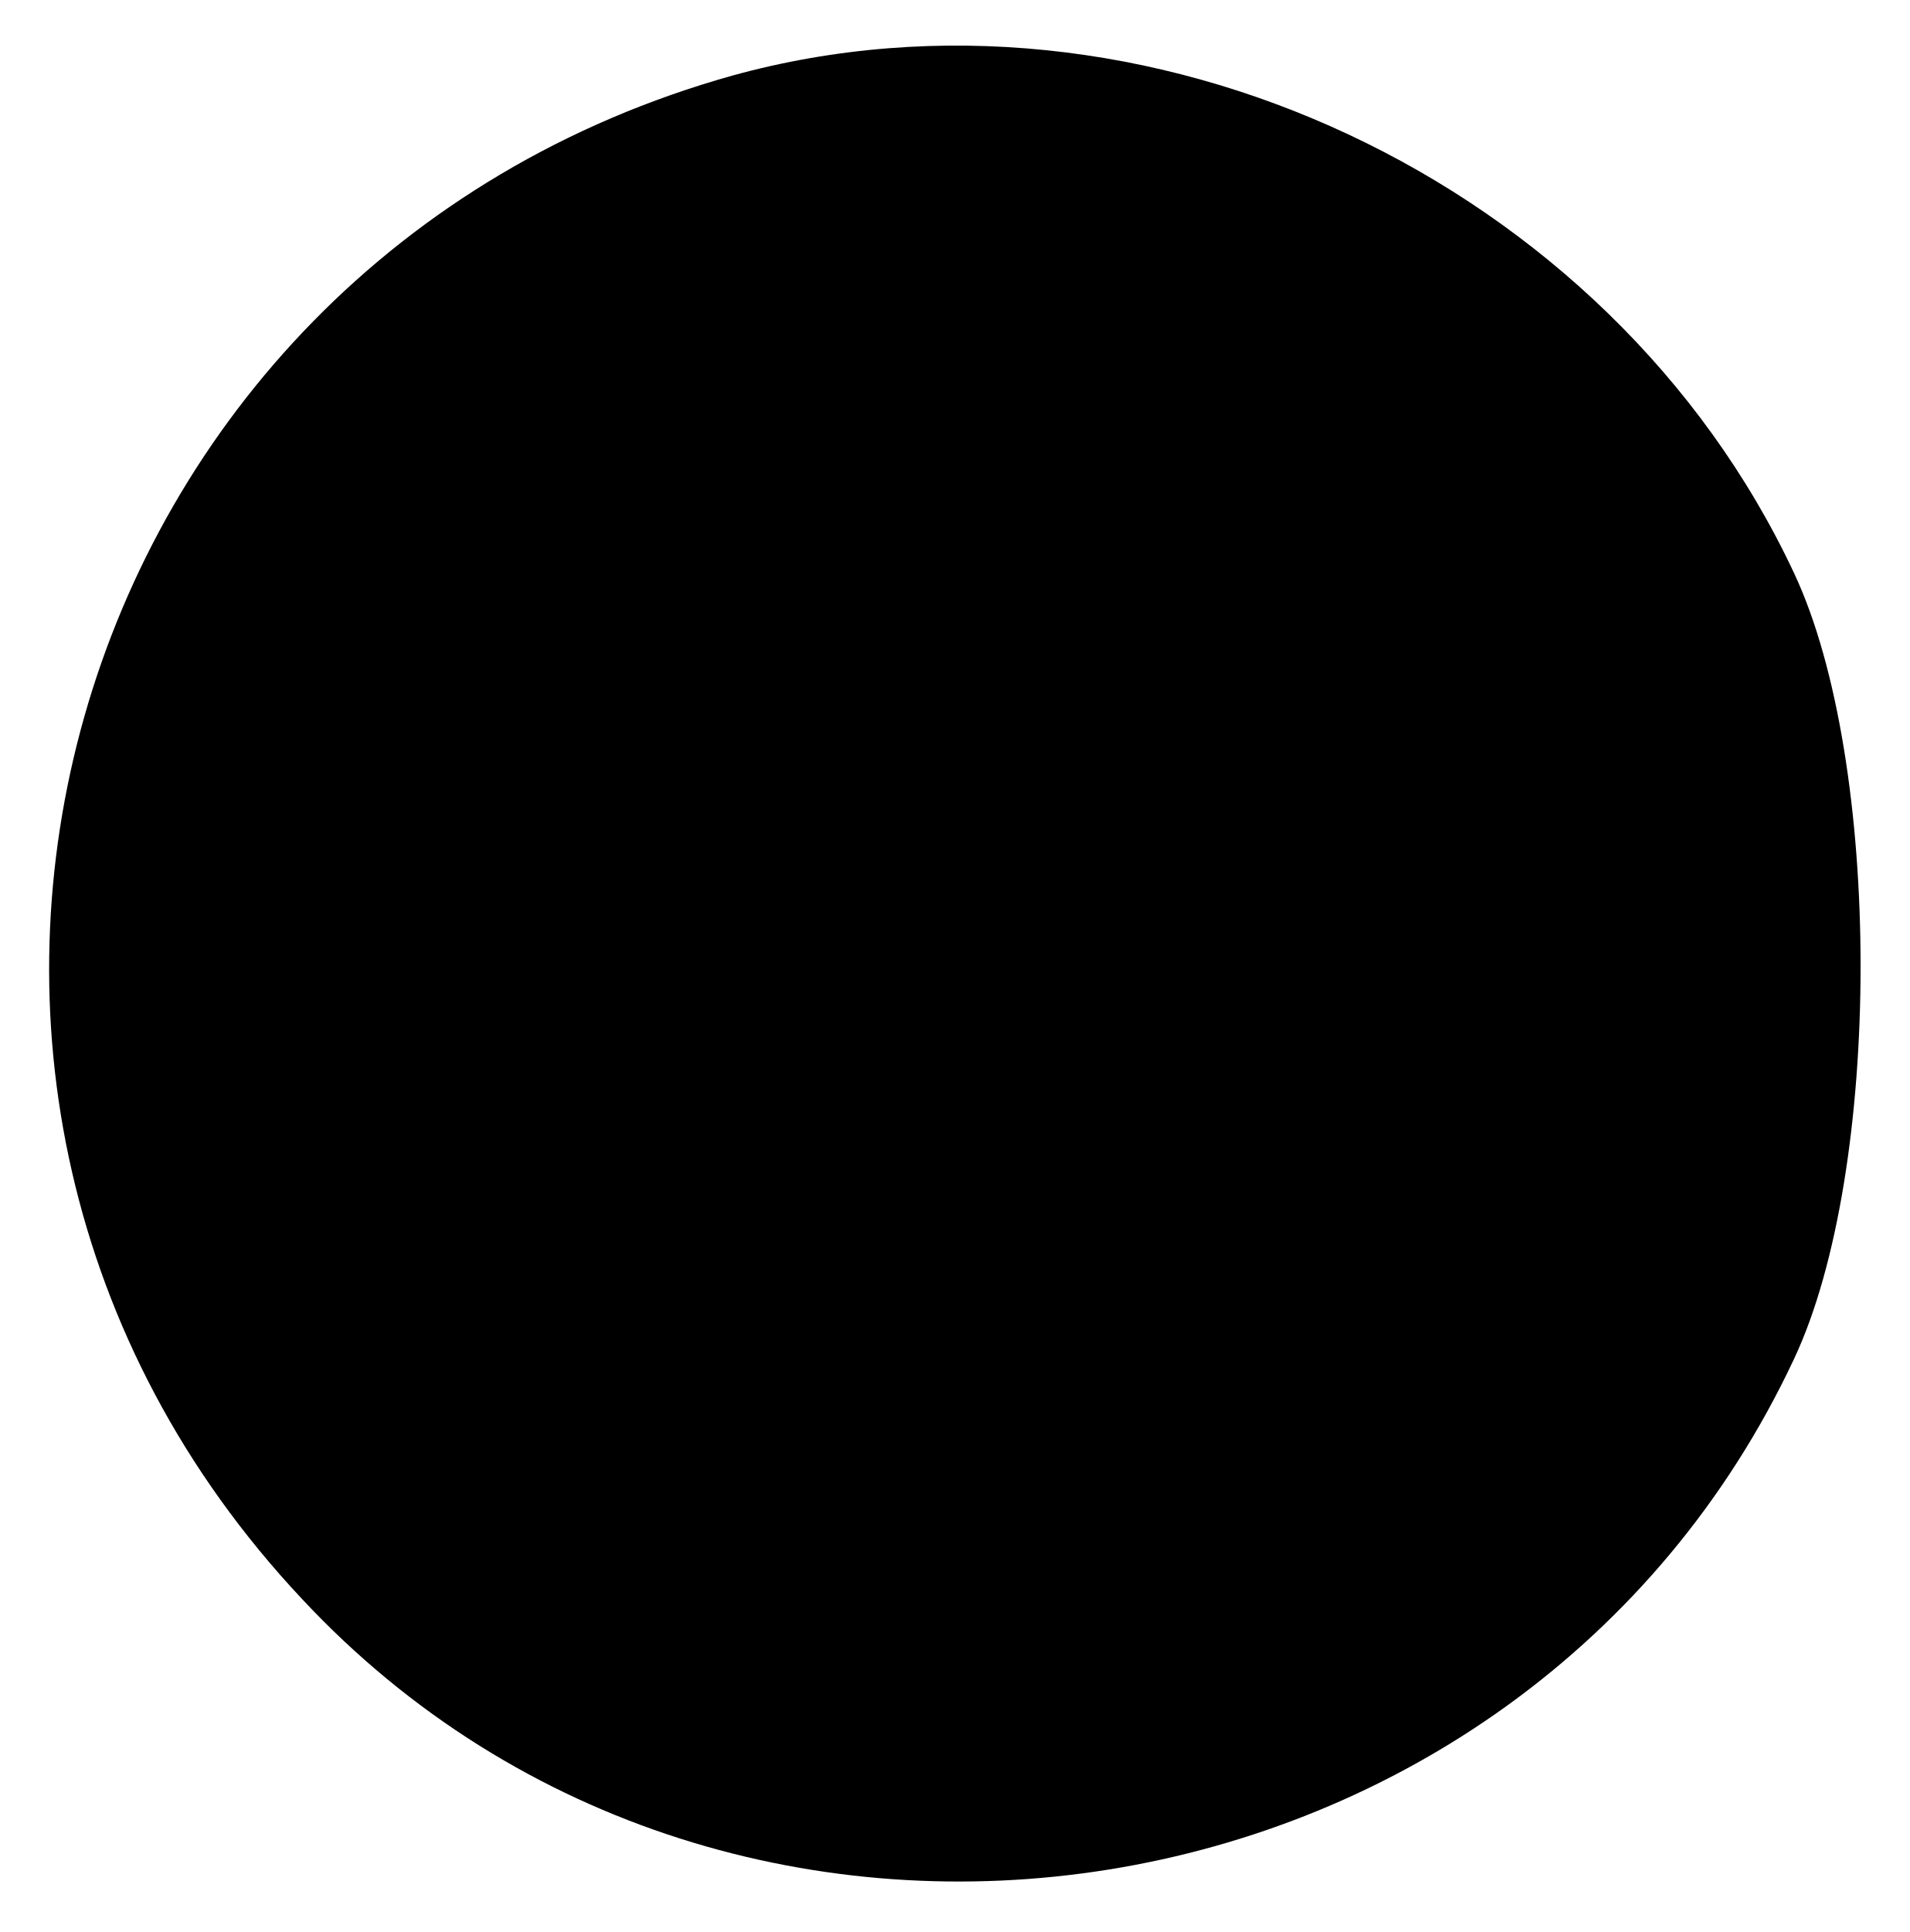
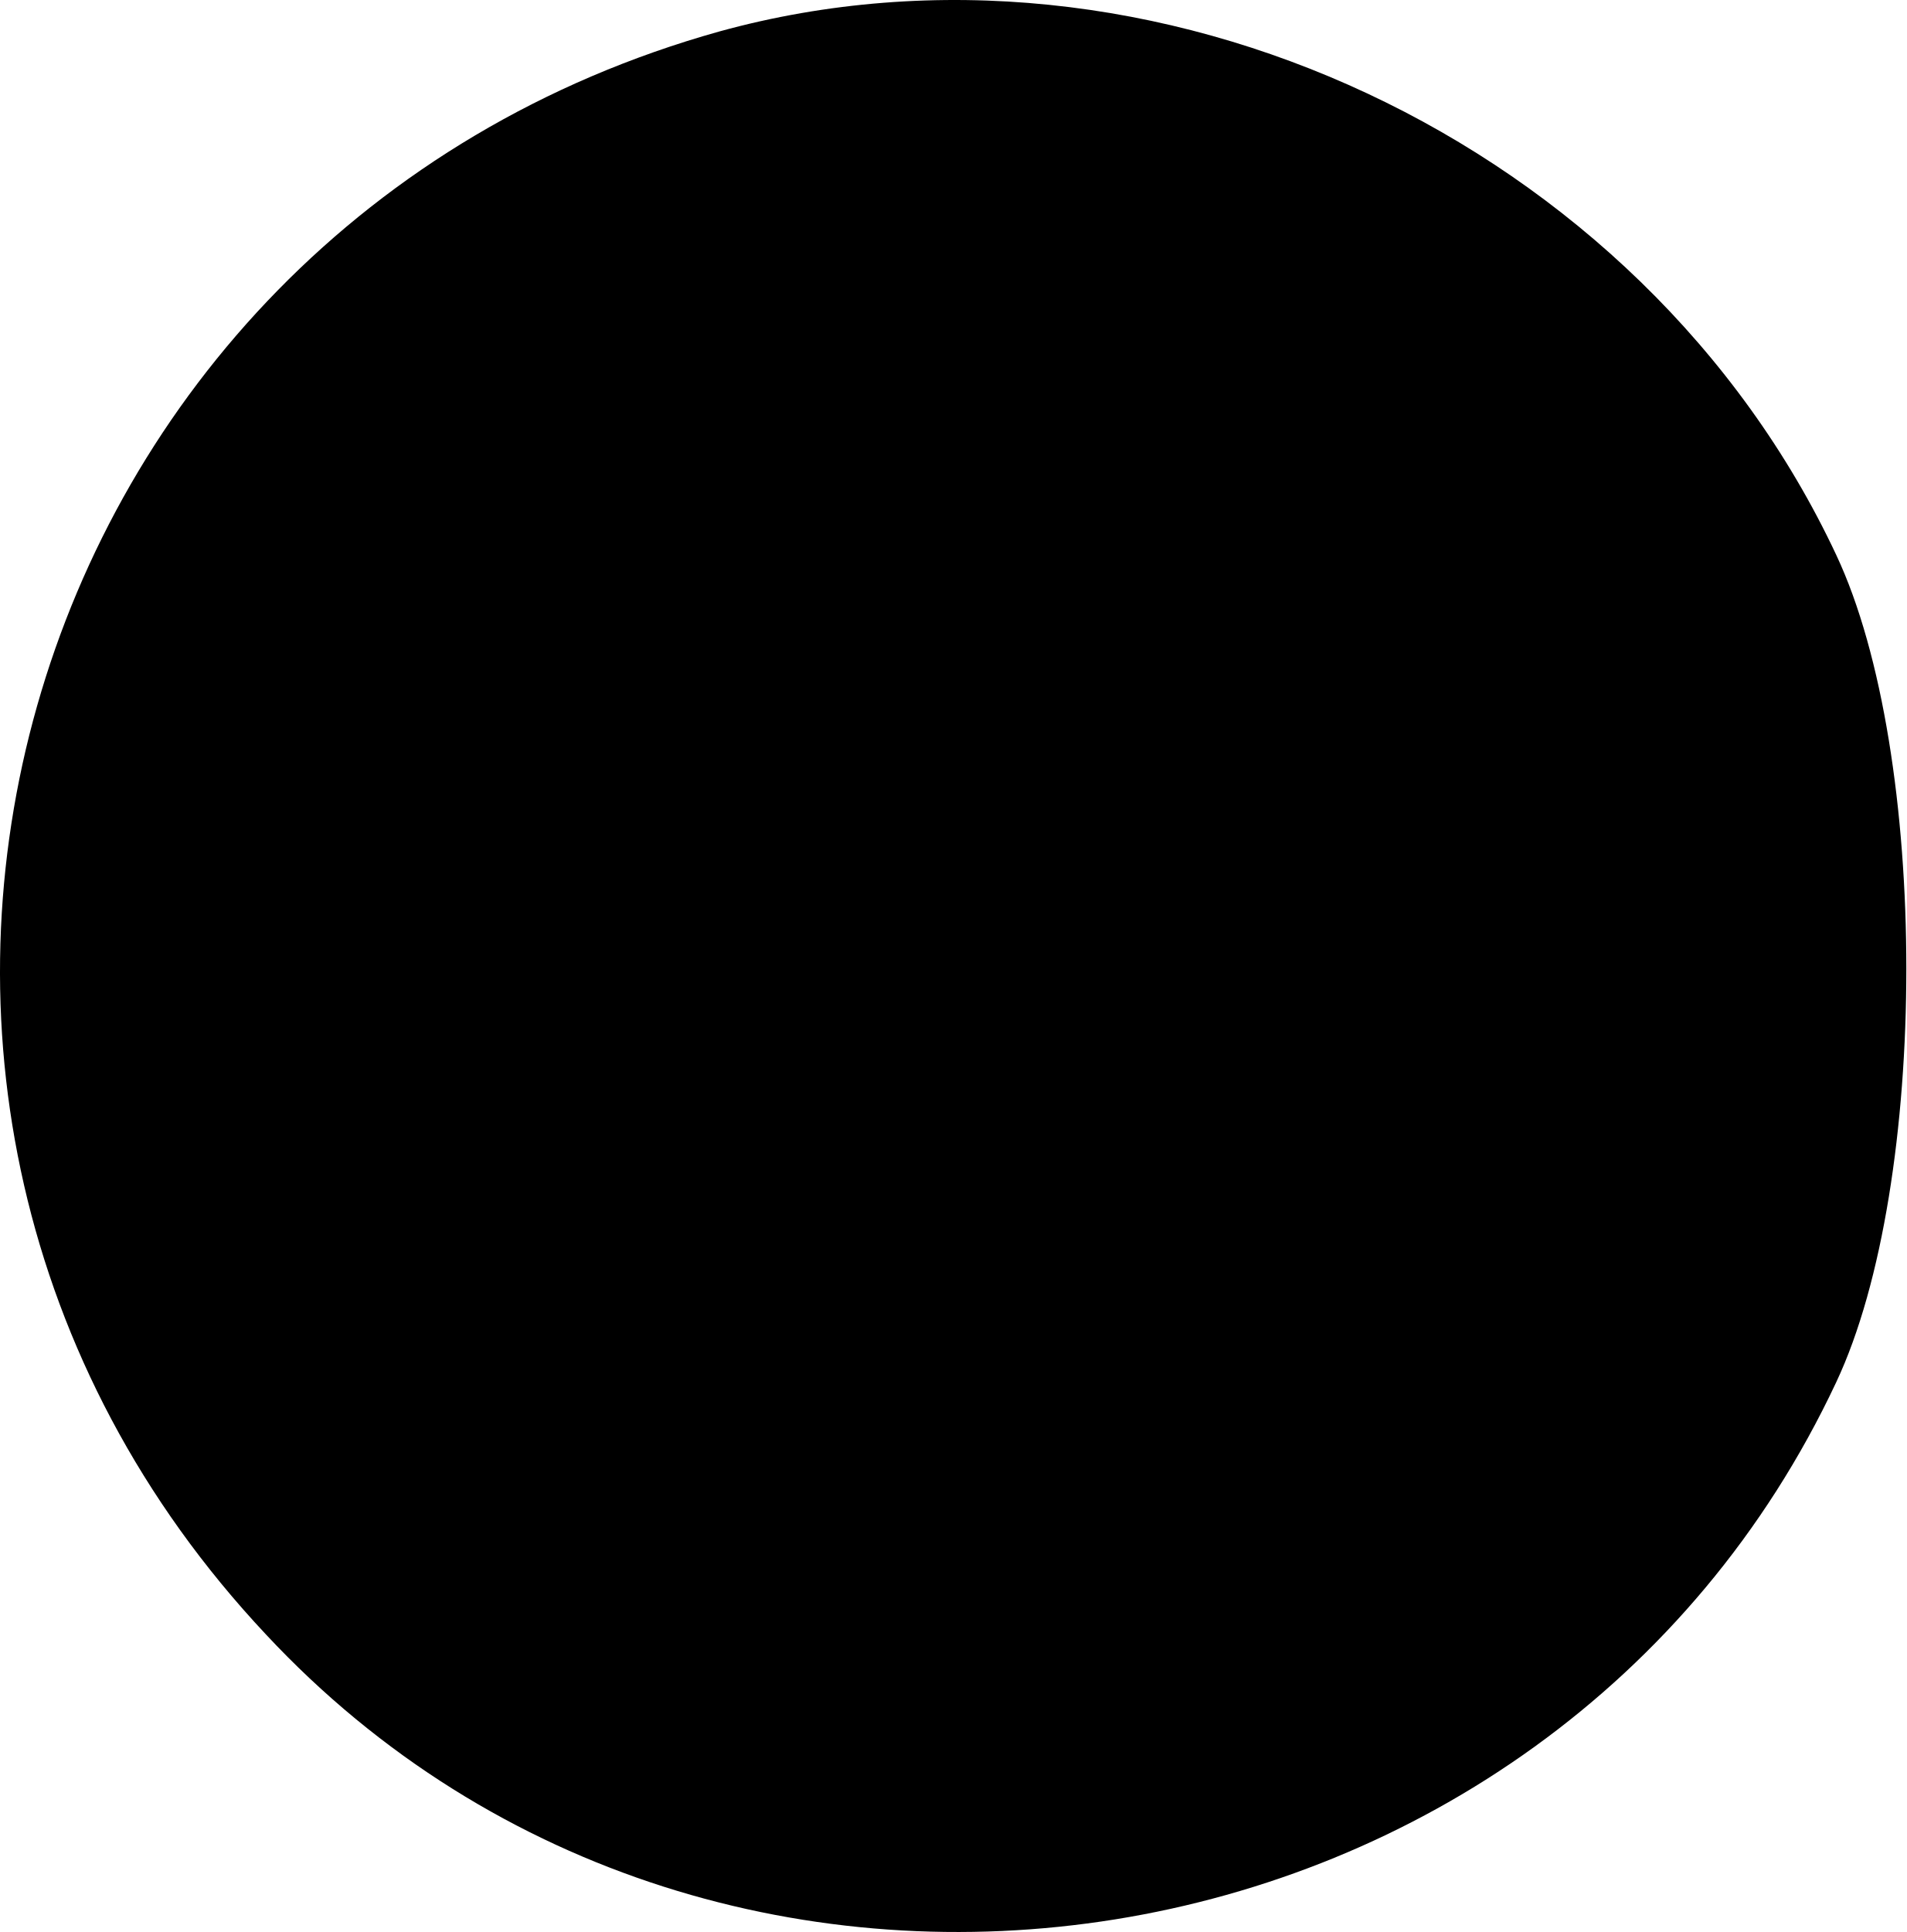
- <svg xmlns="http://www.w3.org/2000/svg" width="86" height="87" viewBox="0 0 86 87" preserveAspectRatio="xMidYMid meet">
-   <g transform="translate(0,87) scale(0.1,-0.1)" fill="black" stroke="none">
-     <path d="M330 836 c-304 -85 -410 -456 -194 -686 195 -209 550 -152 672 108 40 85 40 269 0 354 -83 177 -293 275 -478 224z" />
+ <svg xmlns="http://www.w3.org/2000/svg" width="81.587" height="82.674" viewBox="0 0 81.587 82.674" preserveAspectRatio="xMidYMid" version="1.1" id="svg1">
+   <defs id="defs1" />
+   <g transform="matrix(0.1,0,0,-0.1,-2.212811,84.94662)" fill="#000000" stroke="none" id="g1">
+     <path d="M 330,836 C 26,751 -80,380 136,150 331,-59 686,-2 808,258 c 40,85 40,269 0,354 -83,177 -293,275 -478,224 z" id="path1" />
  </g>
</svg>
